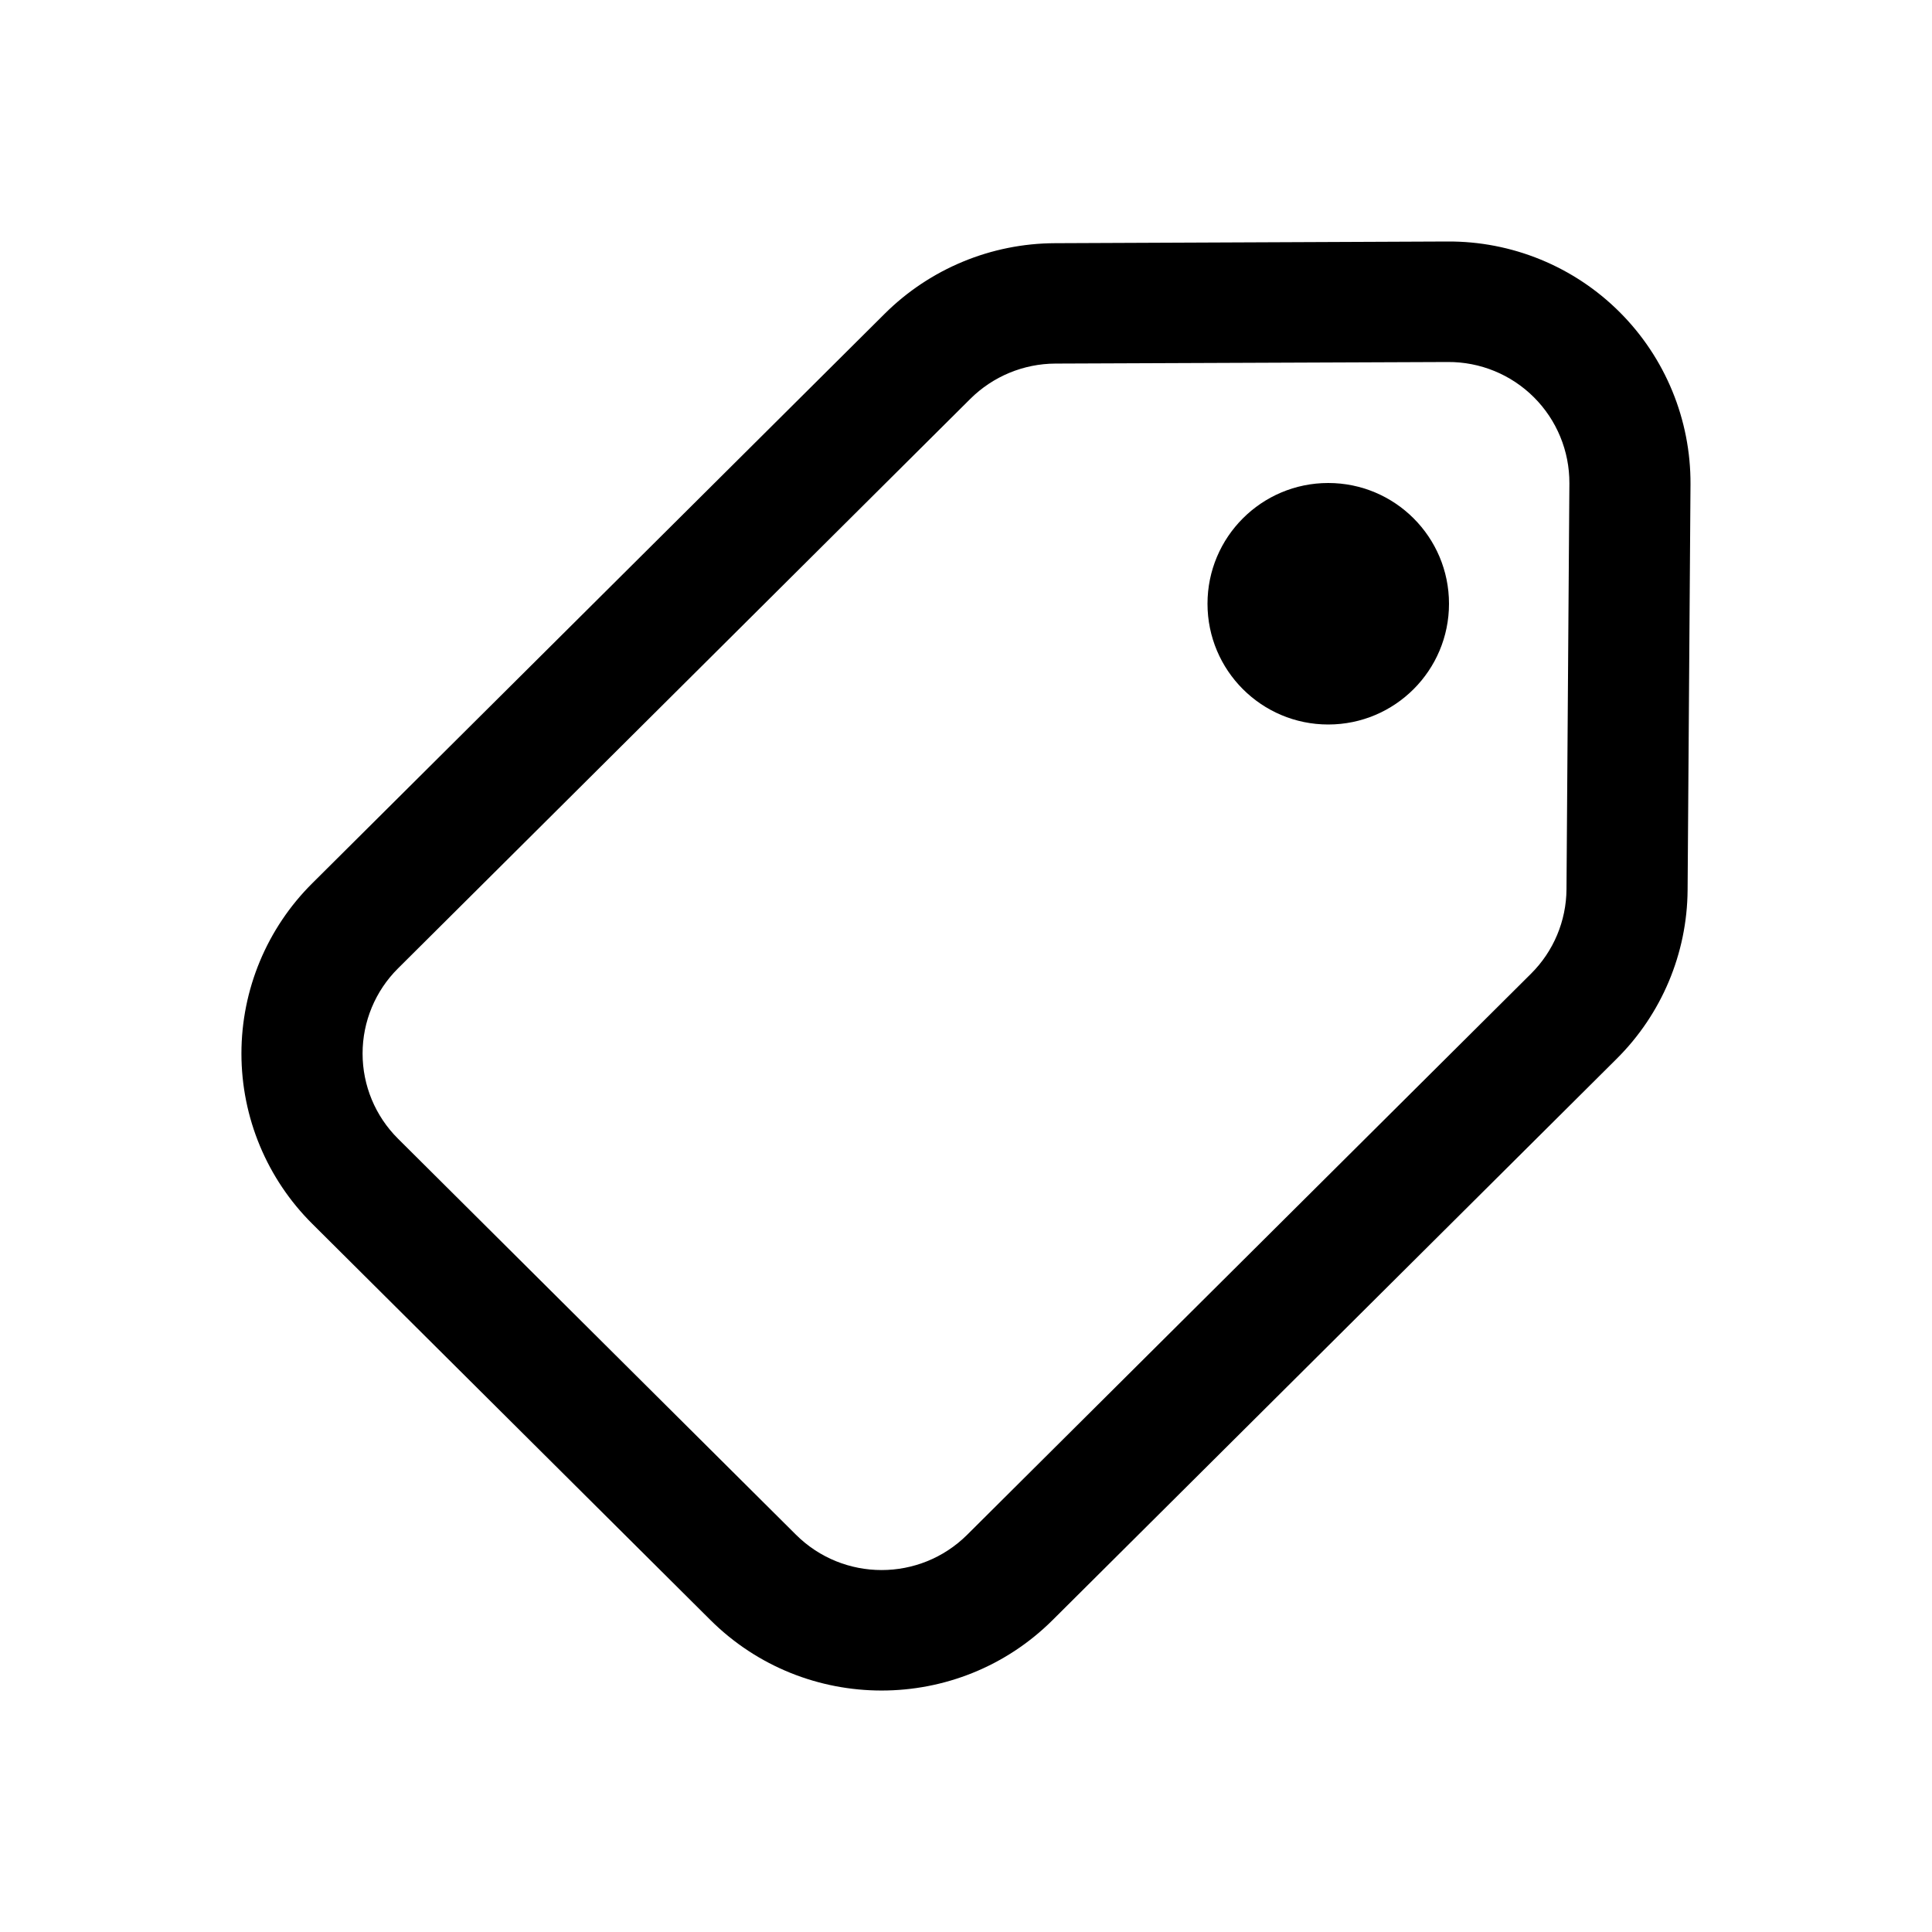
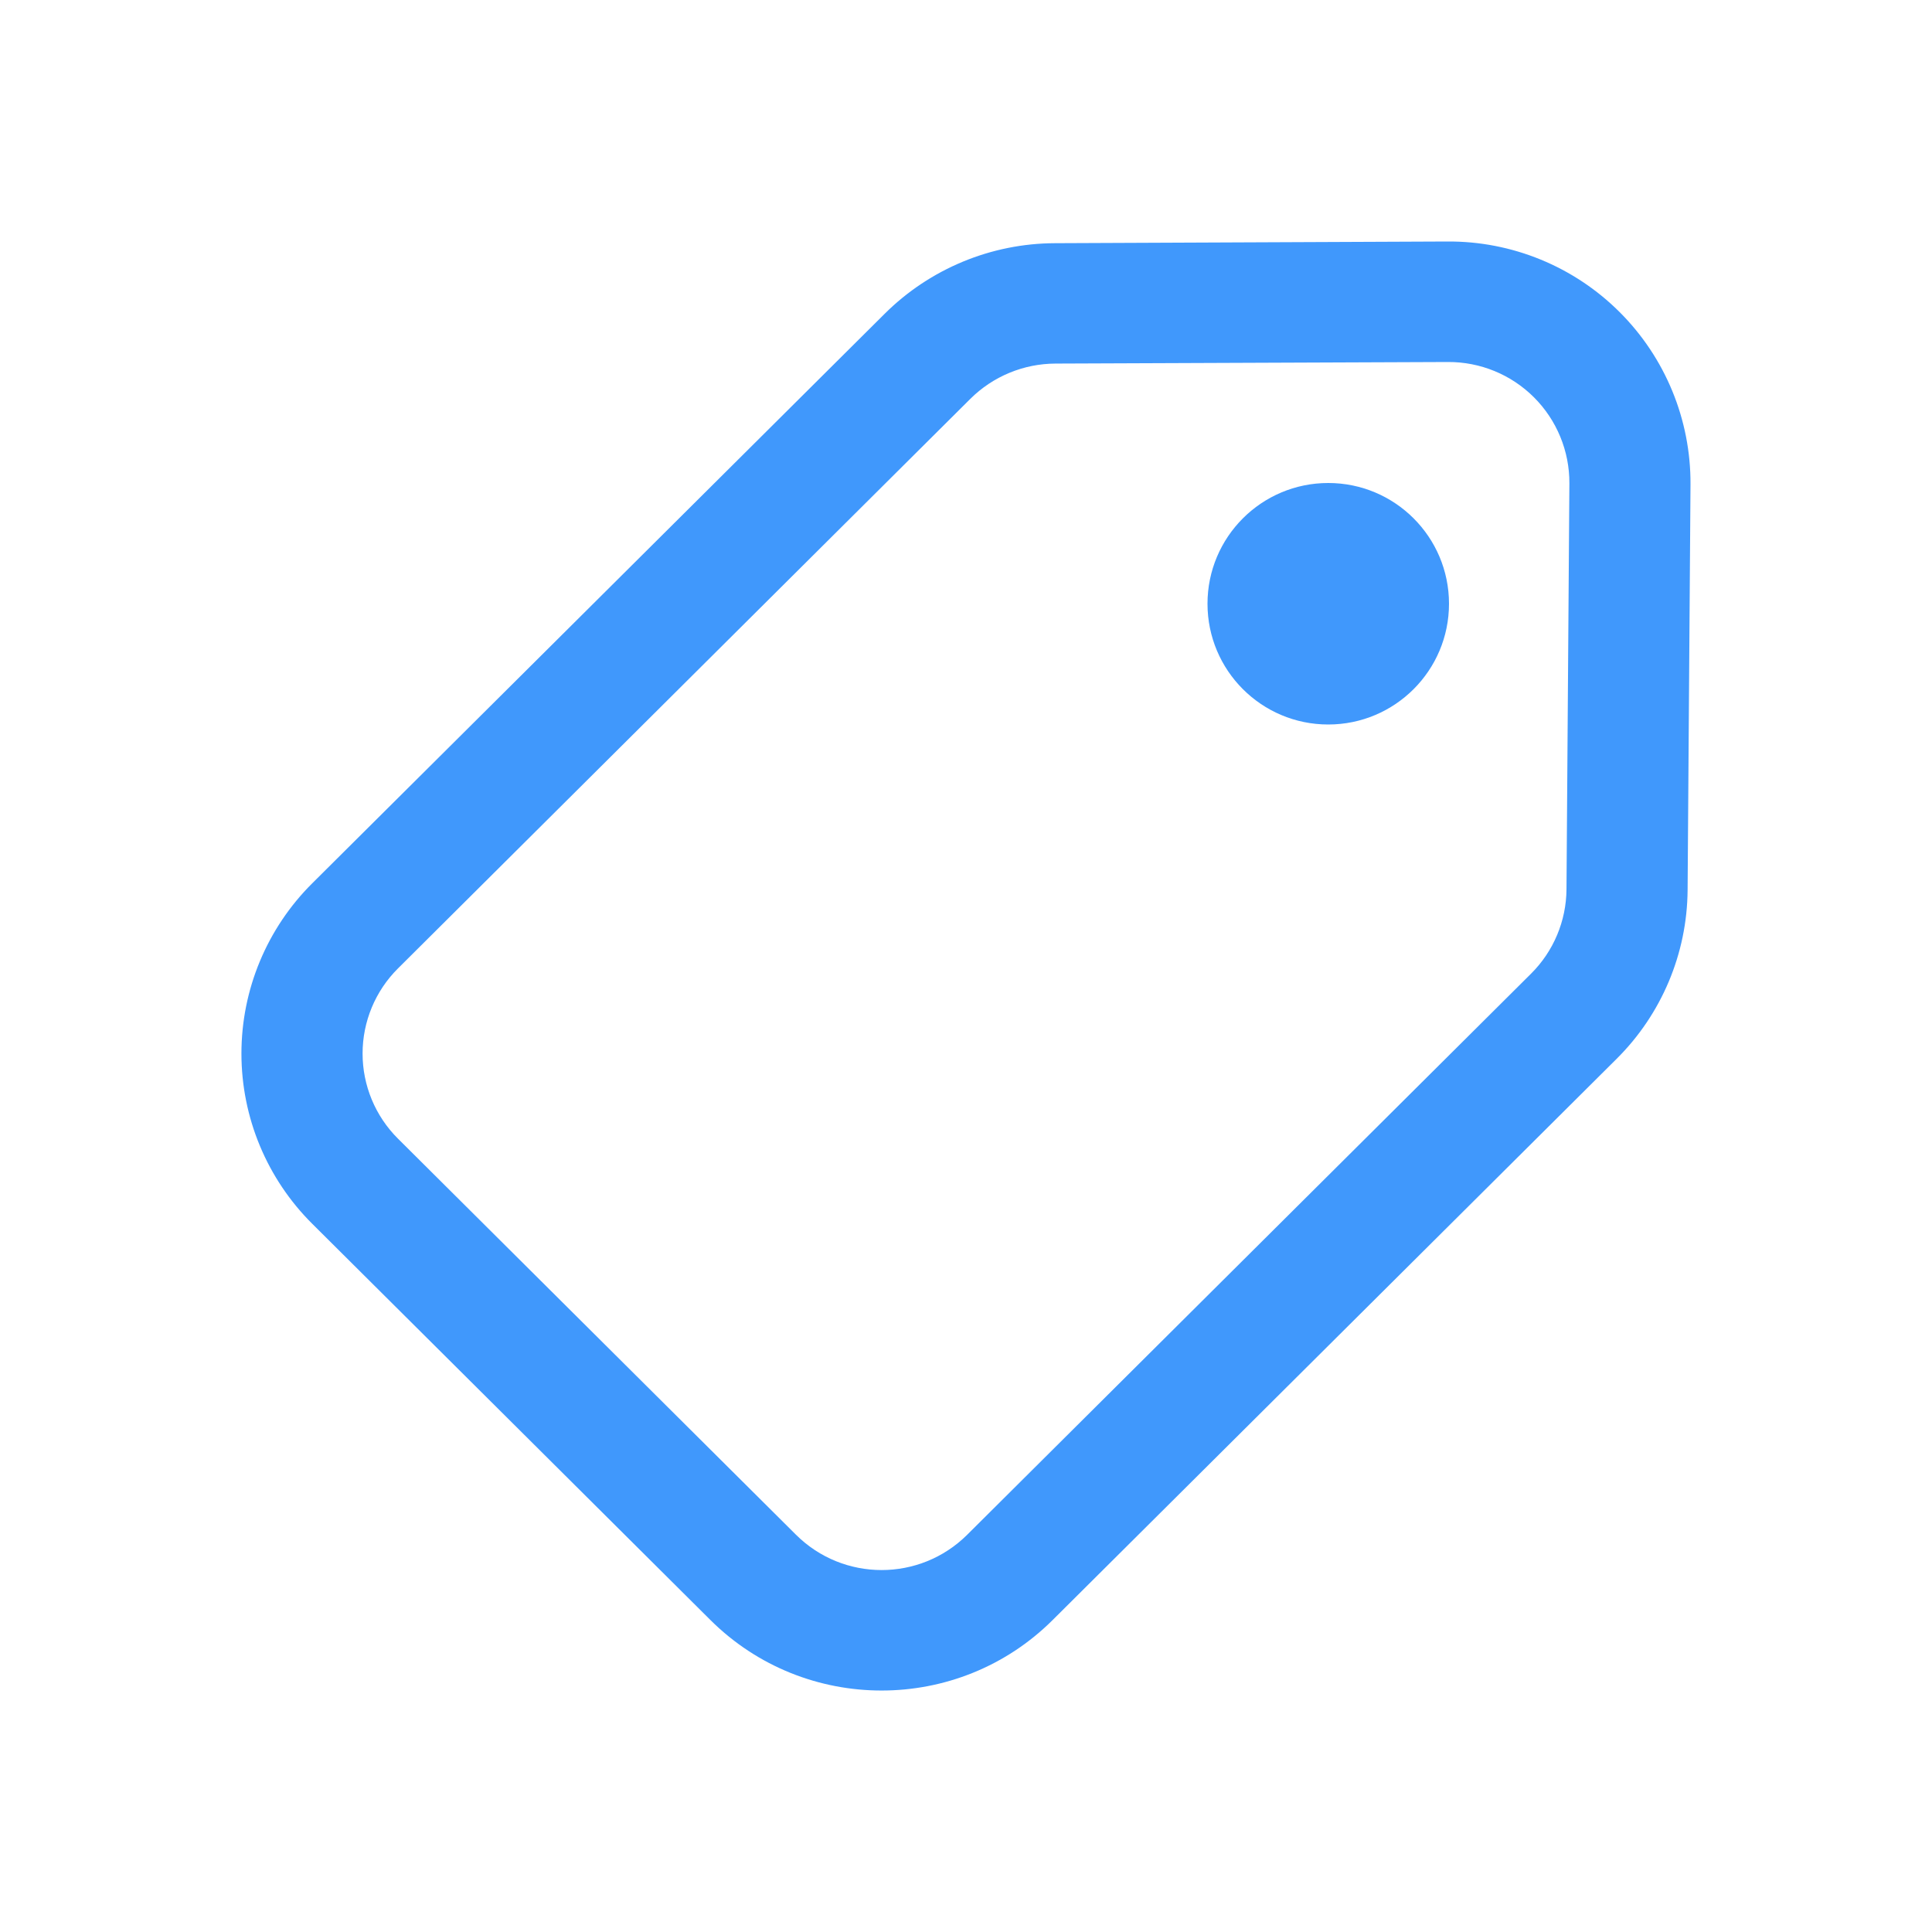
<svg xmlns="http://www.w3.org/2000/svg" viewBox="0 0 16 16">
  <g fill="none">
-     <path d="M11 6a1 1 0 1 0 0-2a1 1 0 0 0 0 2zm-8.413 4.136a1.988 1.988 0 0 1 0-2.822l4.74-4.716a2.01 2.01 0 0 1 1.41-.584L11.986 2A2 2 0 0 1 14 4.01l-.024 3.362a1.99 1.99 0 0 1-.588 1.397l-4.67 4.647c-.782.779-2.052.779-2.835 0l-3.296-3.28zm.709-2.116a.994.994 0 0 0 0 1.41l3.296 3.28c.392.39 1.026.39 1.418 0l4.67-4.647a.995.995 0 0 0 .293-.698l.024-3.363a1 1 0 0 0-1.006-1.004l-3.25.013a1.005 1.005 0 0 0-.705.292L3.296 8.02z" fill="currentColor" />
+     <path d="M11 6a1 1 0 1 0 0-2a1 1 0 0 0 0 2zm-8.413 4.136a1.988 1.988 0 0 1 0-2.822l4.74-4.716a2.01 2.01 0 0 1 1.41-.584L11.986 2A2 2 0 0 1 14 4.01l-.024 3.362a1.99 1.99 0 0 1-.588 1.397l-4.67 4.647c-.782.779-2.052.779-2.835 0l-3.296-3.28zm.709-2.116a.994.994 0 0 0 0 1.41l3.296 3.28c.392.39 1.026.39 1.418 0l4.67-4.647a.995.995 0 0 0 .293-.698l.024-3.363a1 1 0 0 0-1.006-1.004l-3.25.013a1.005 1.005 0 0 0-.705.292L3.296 8.02z" fill="#4098fc" />
  </g>
</svg>
